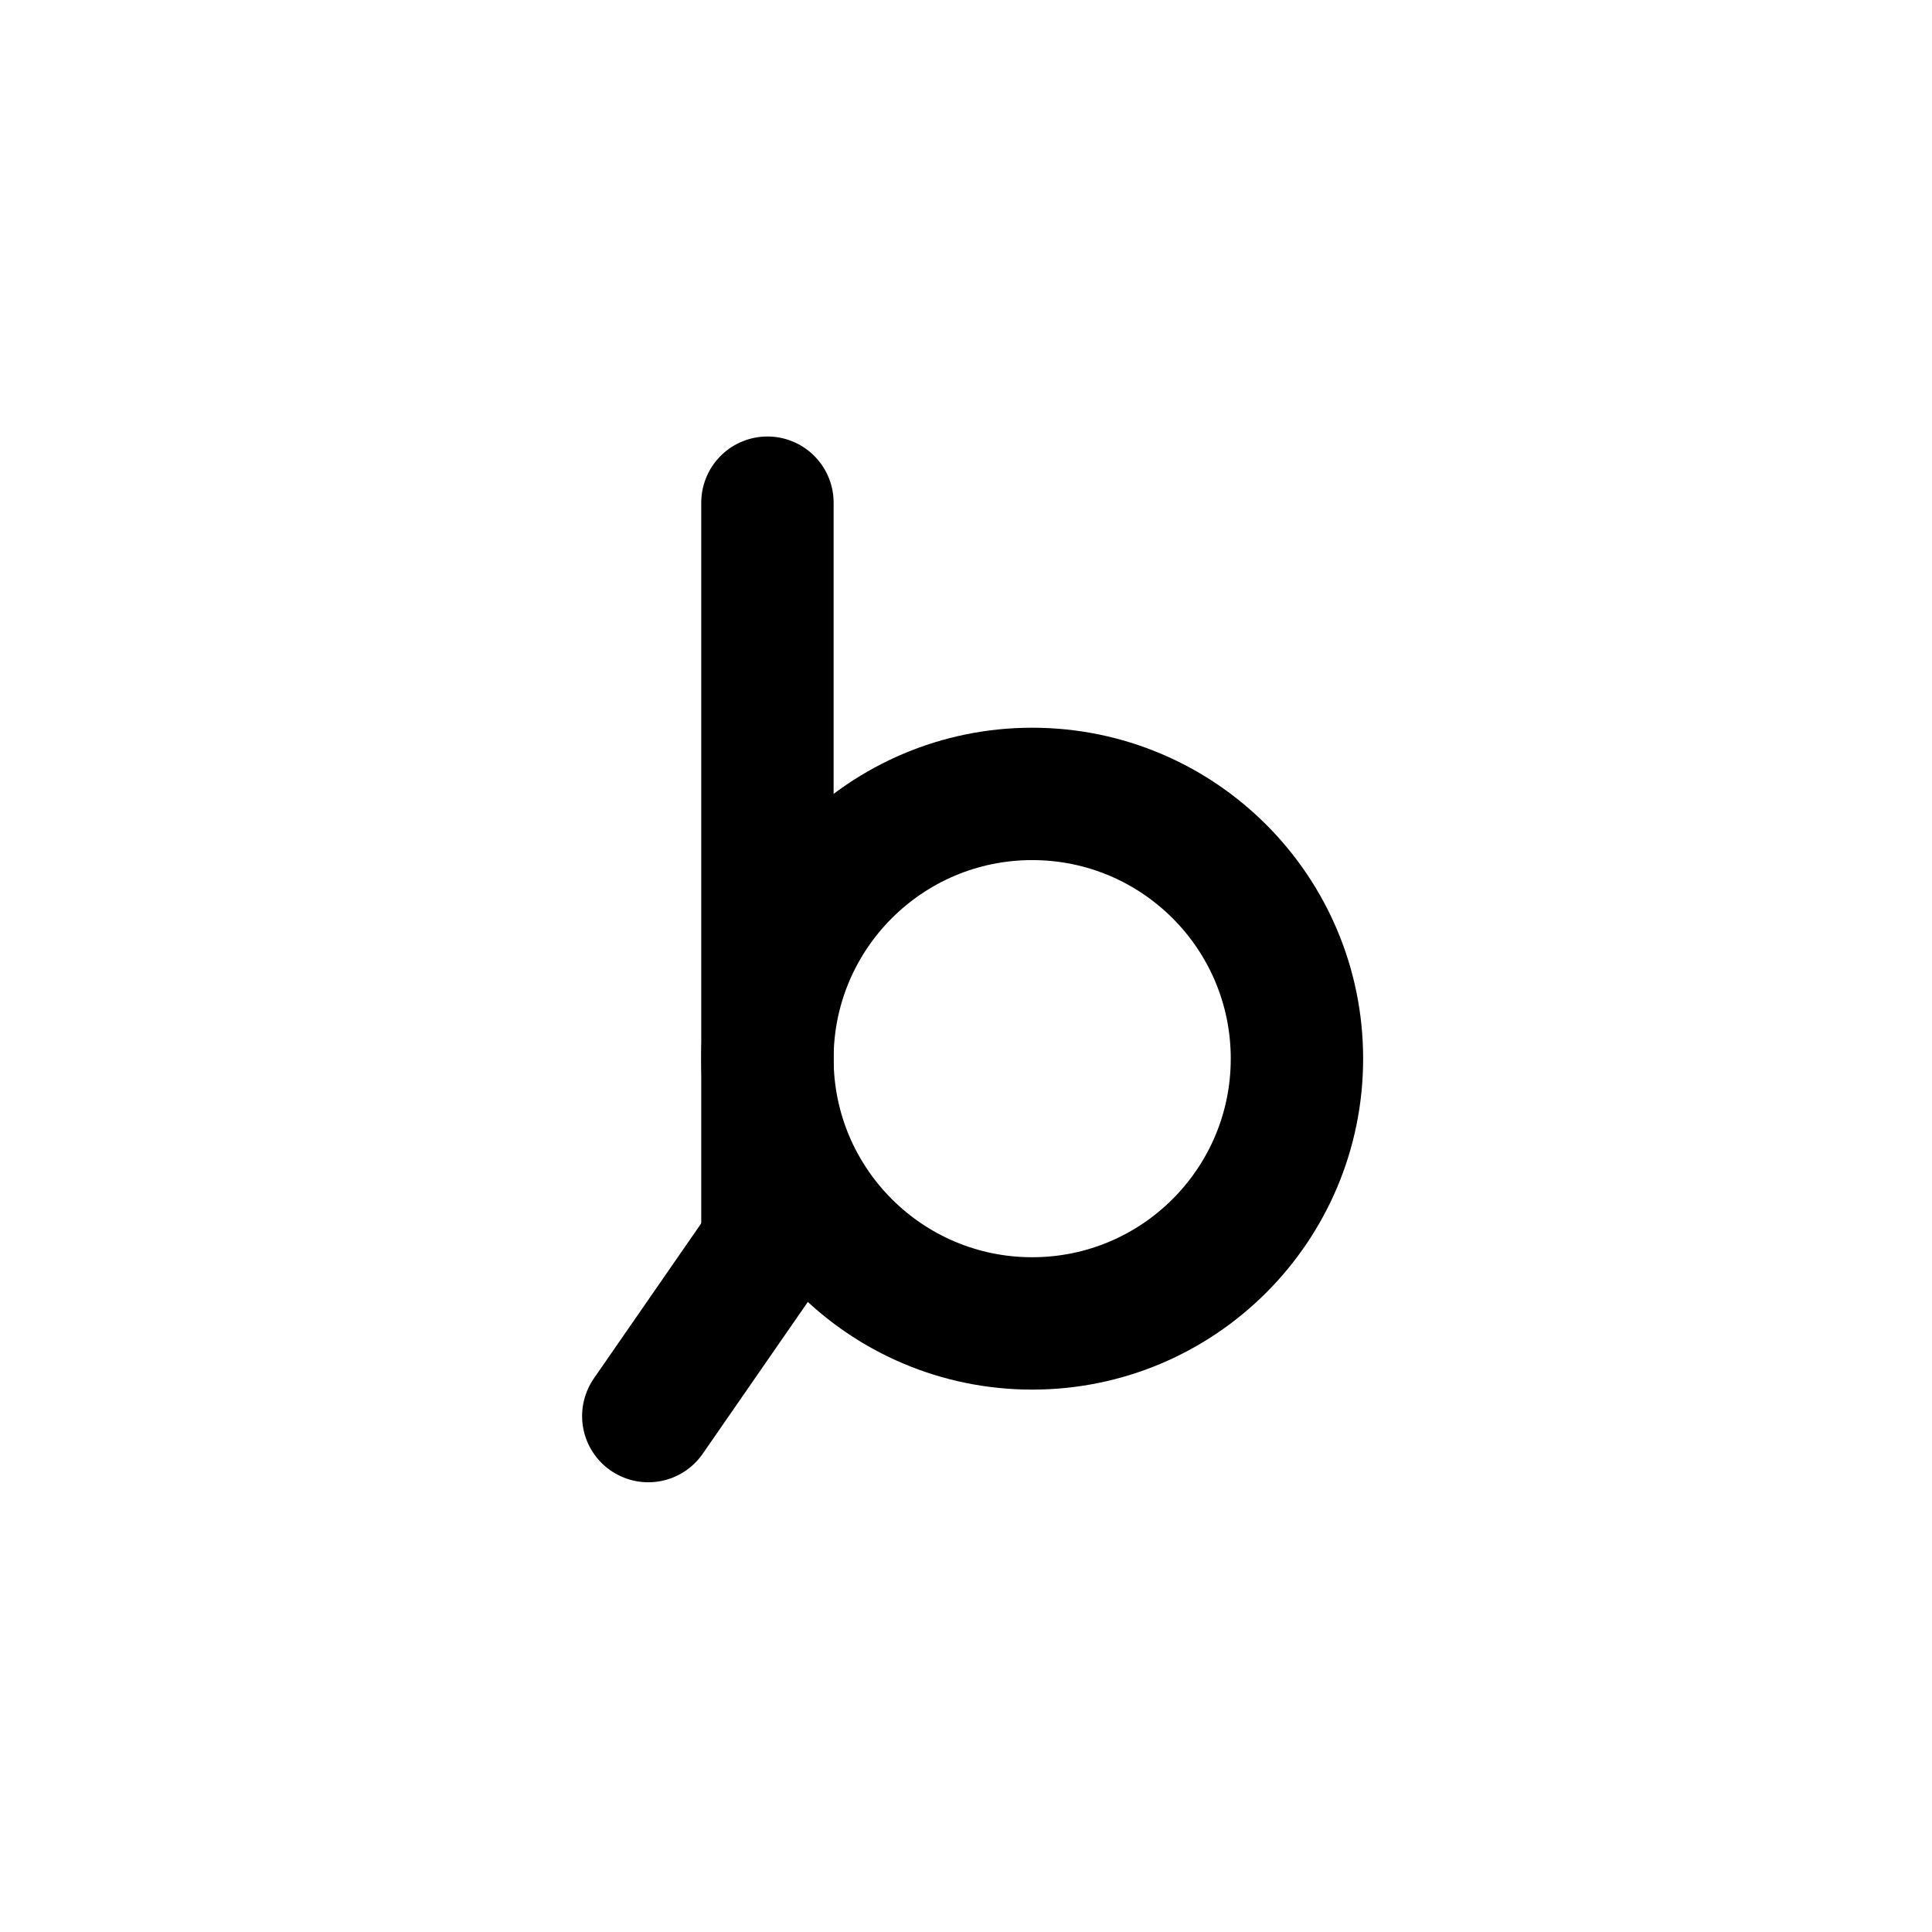
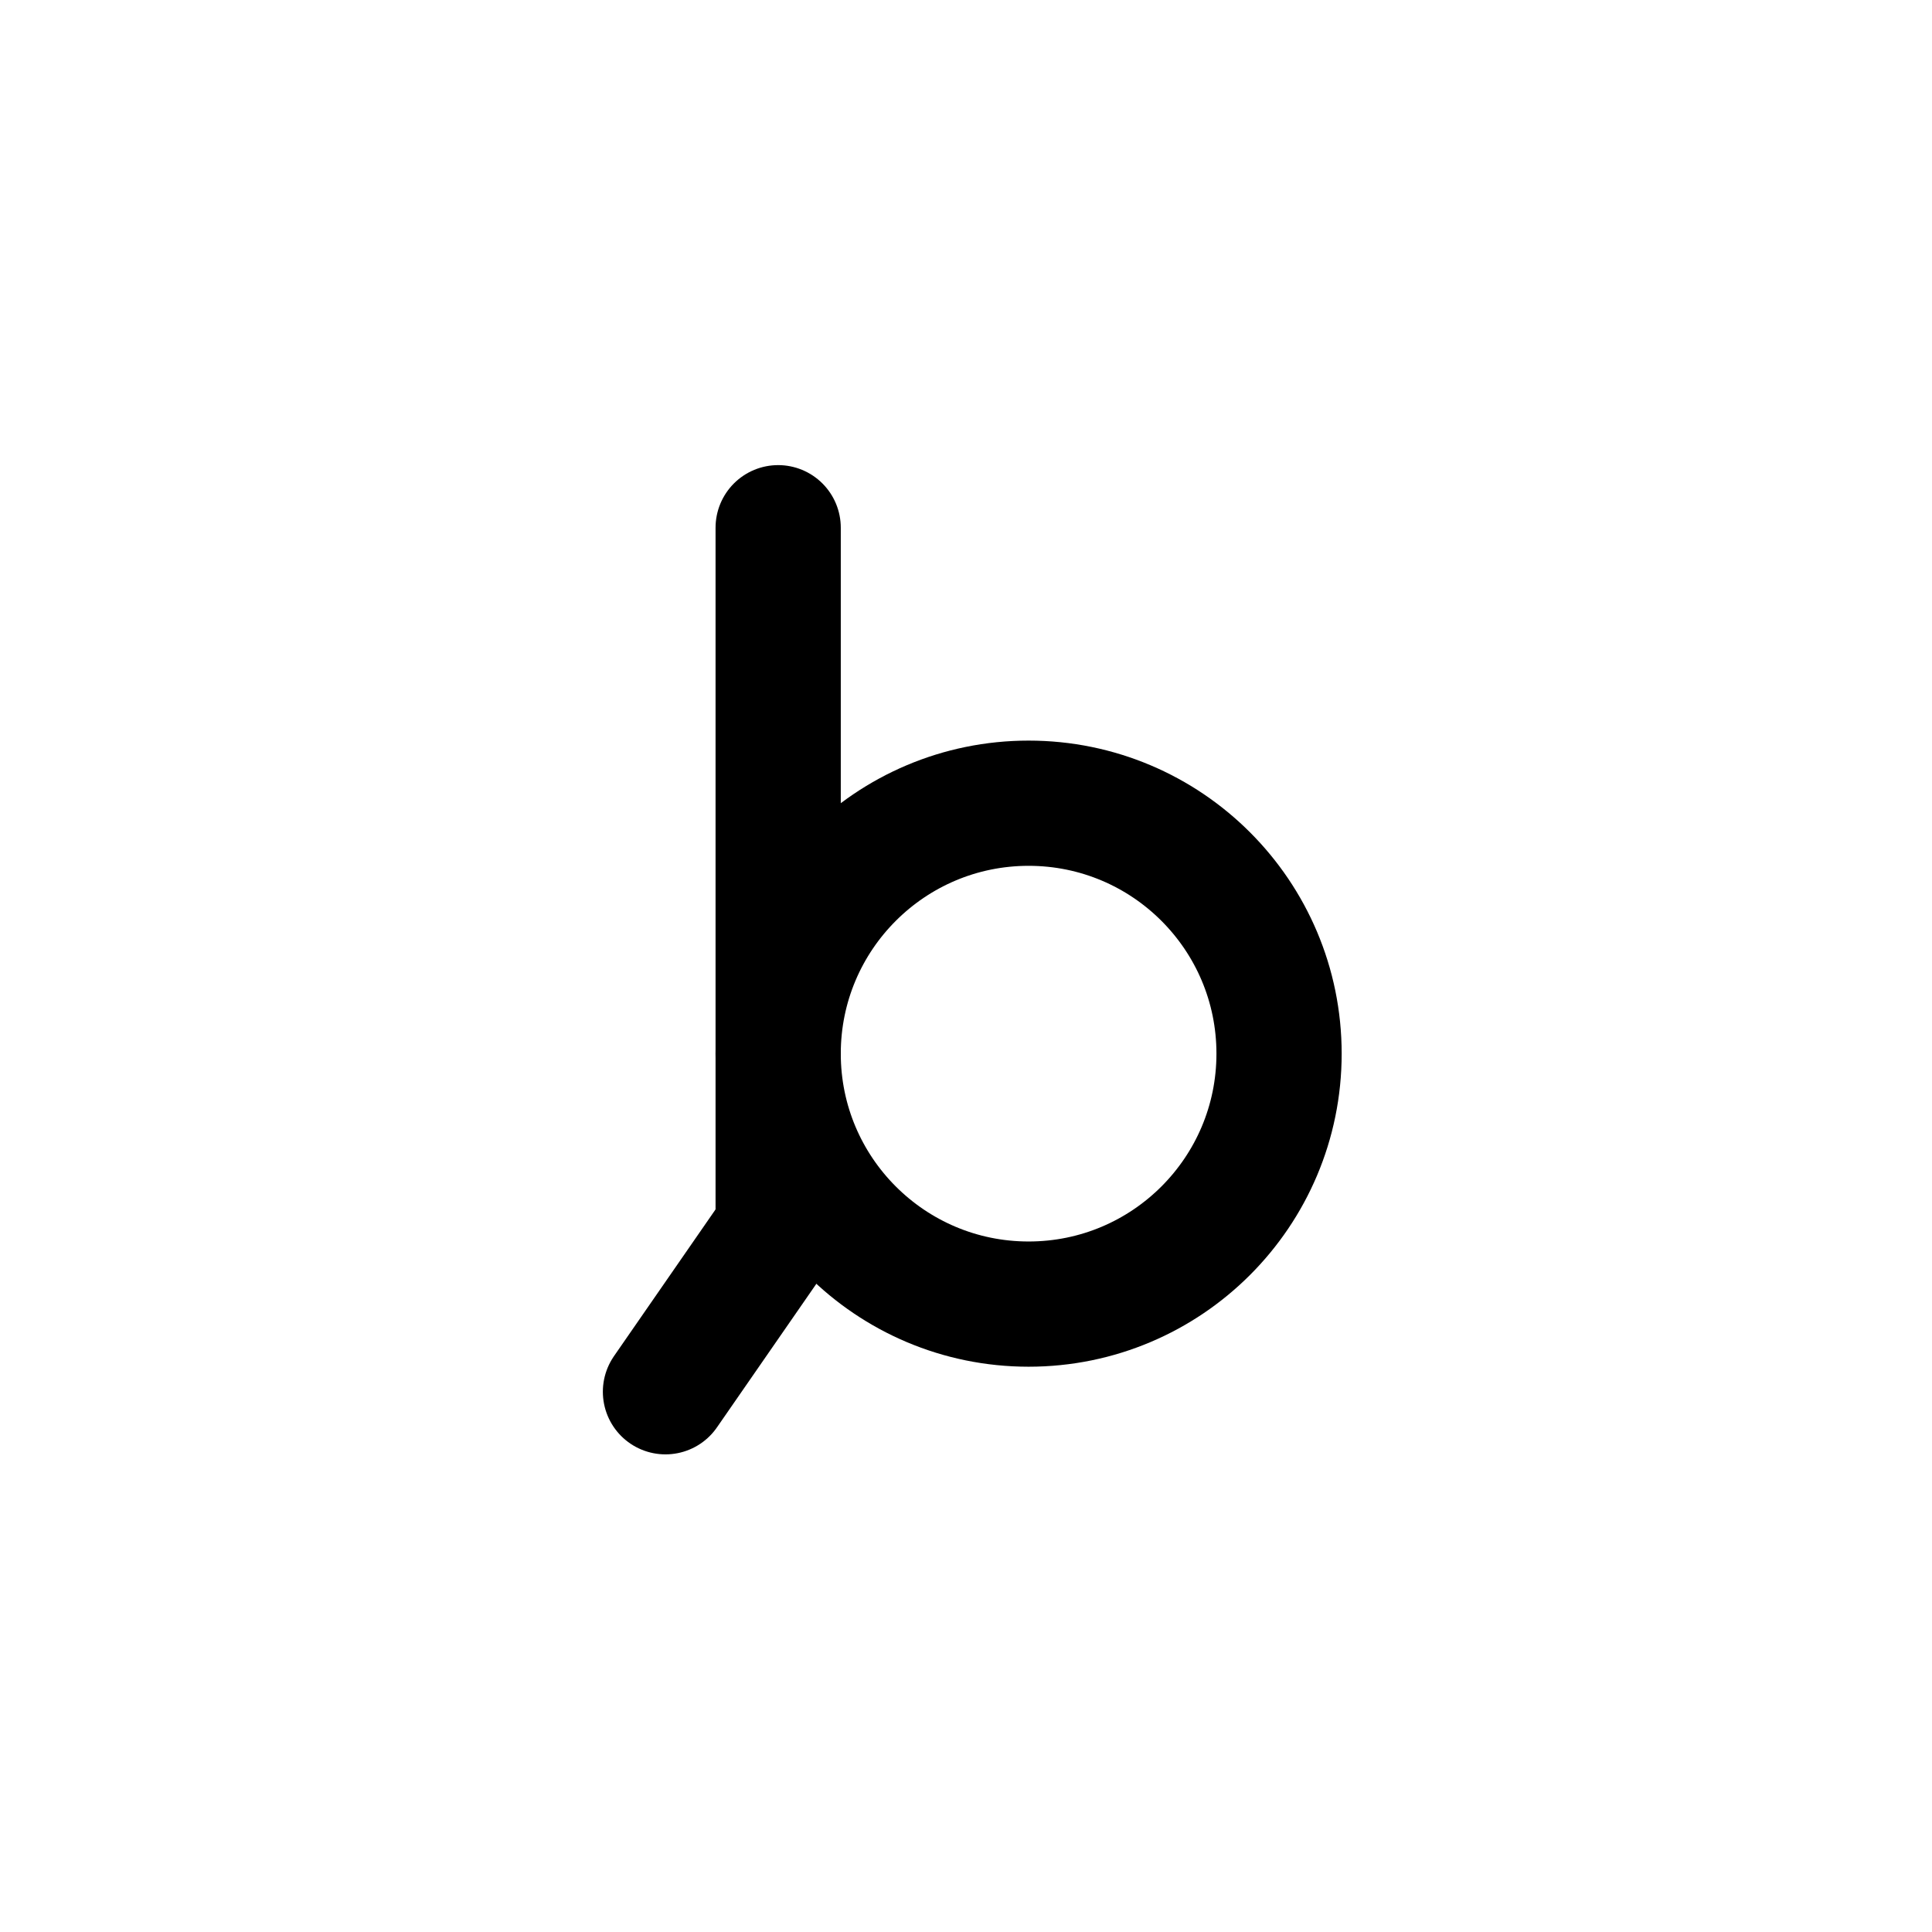
<svg xmlns="http://www.w3.org/2000/svg" viewBox="0 0 108 108" role="img" aria-label="Buddy icon monochrome">
-   <g transform="translate(20.70 17.74) scale(0.74)">
+   <g transform="translate(22.50 19.70) scale(0.7)">
    <g fill="none" stroke="#000000" stroke-width="10" stroke-linecap="round" stroke-linejoin="round">
      <path d="M30 14V70" />
      <circle cx="50" cy="56" r="20" />
      <path d="M30 70L21 83" />
    </g>
  </g>
</svg>
